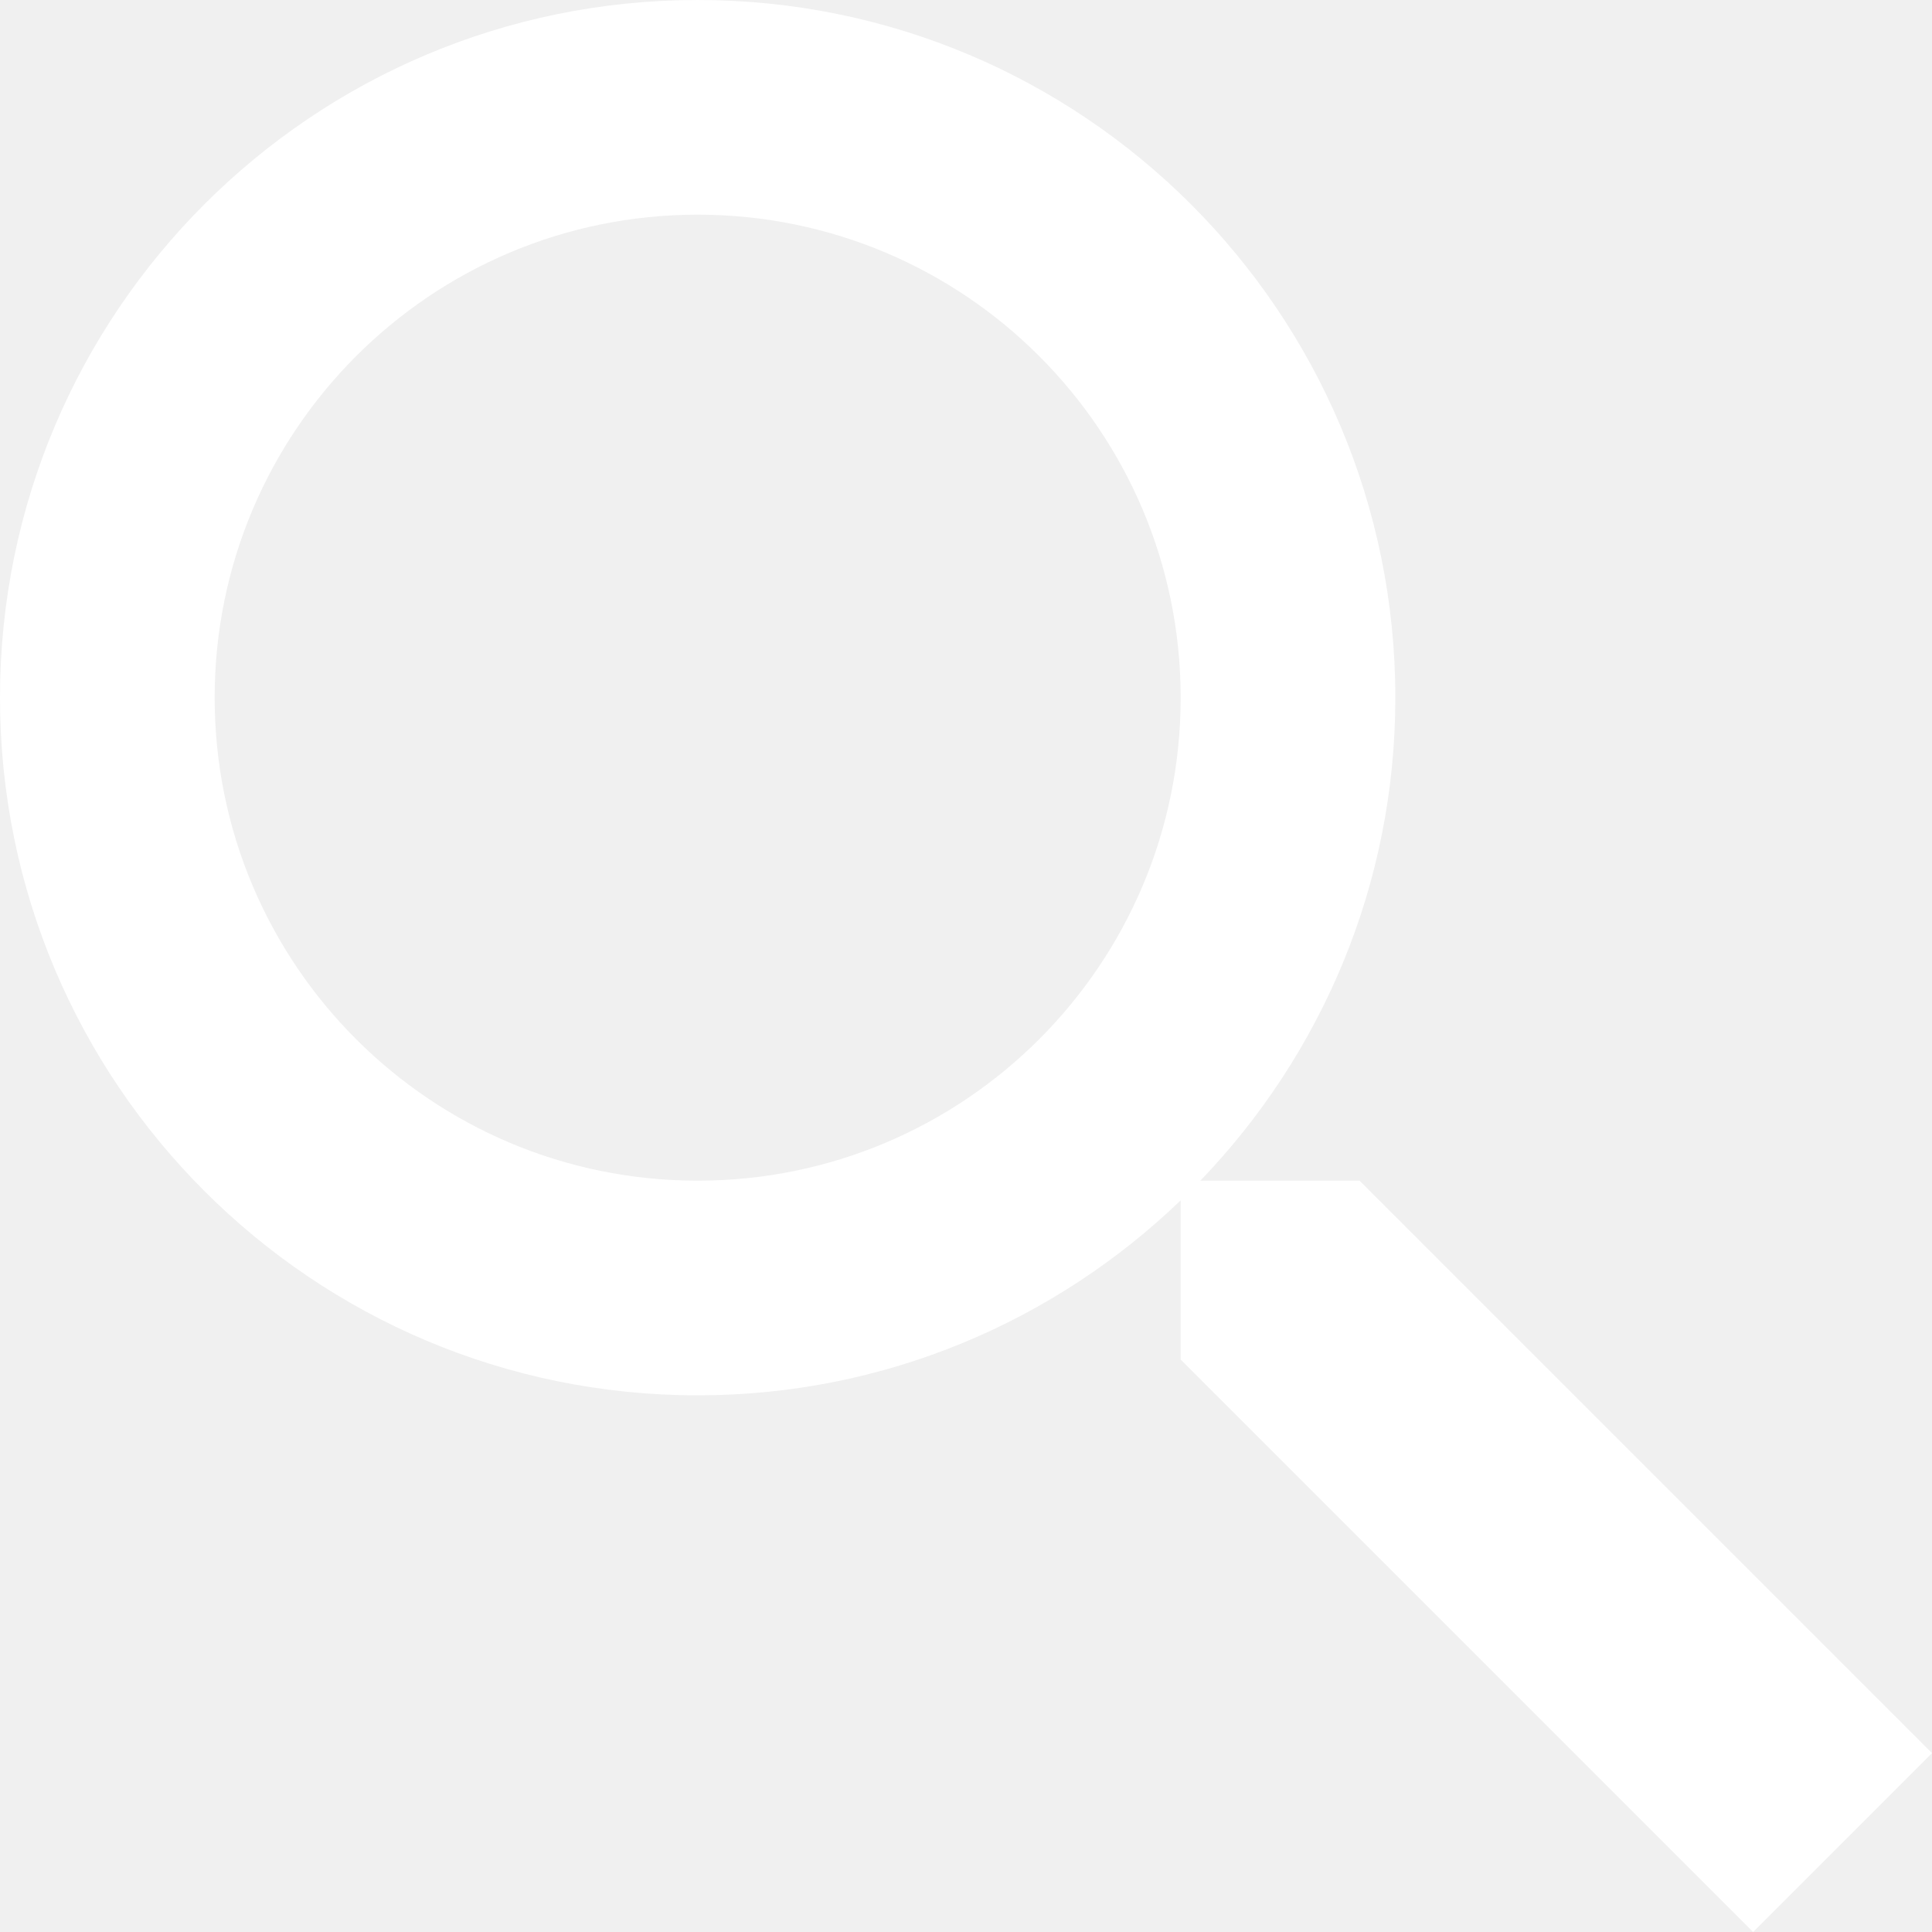
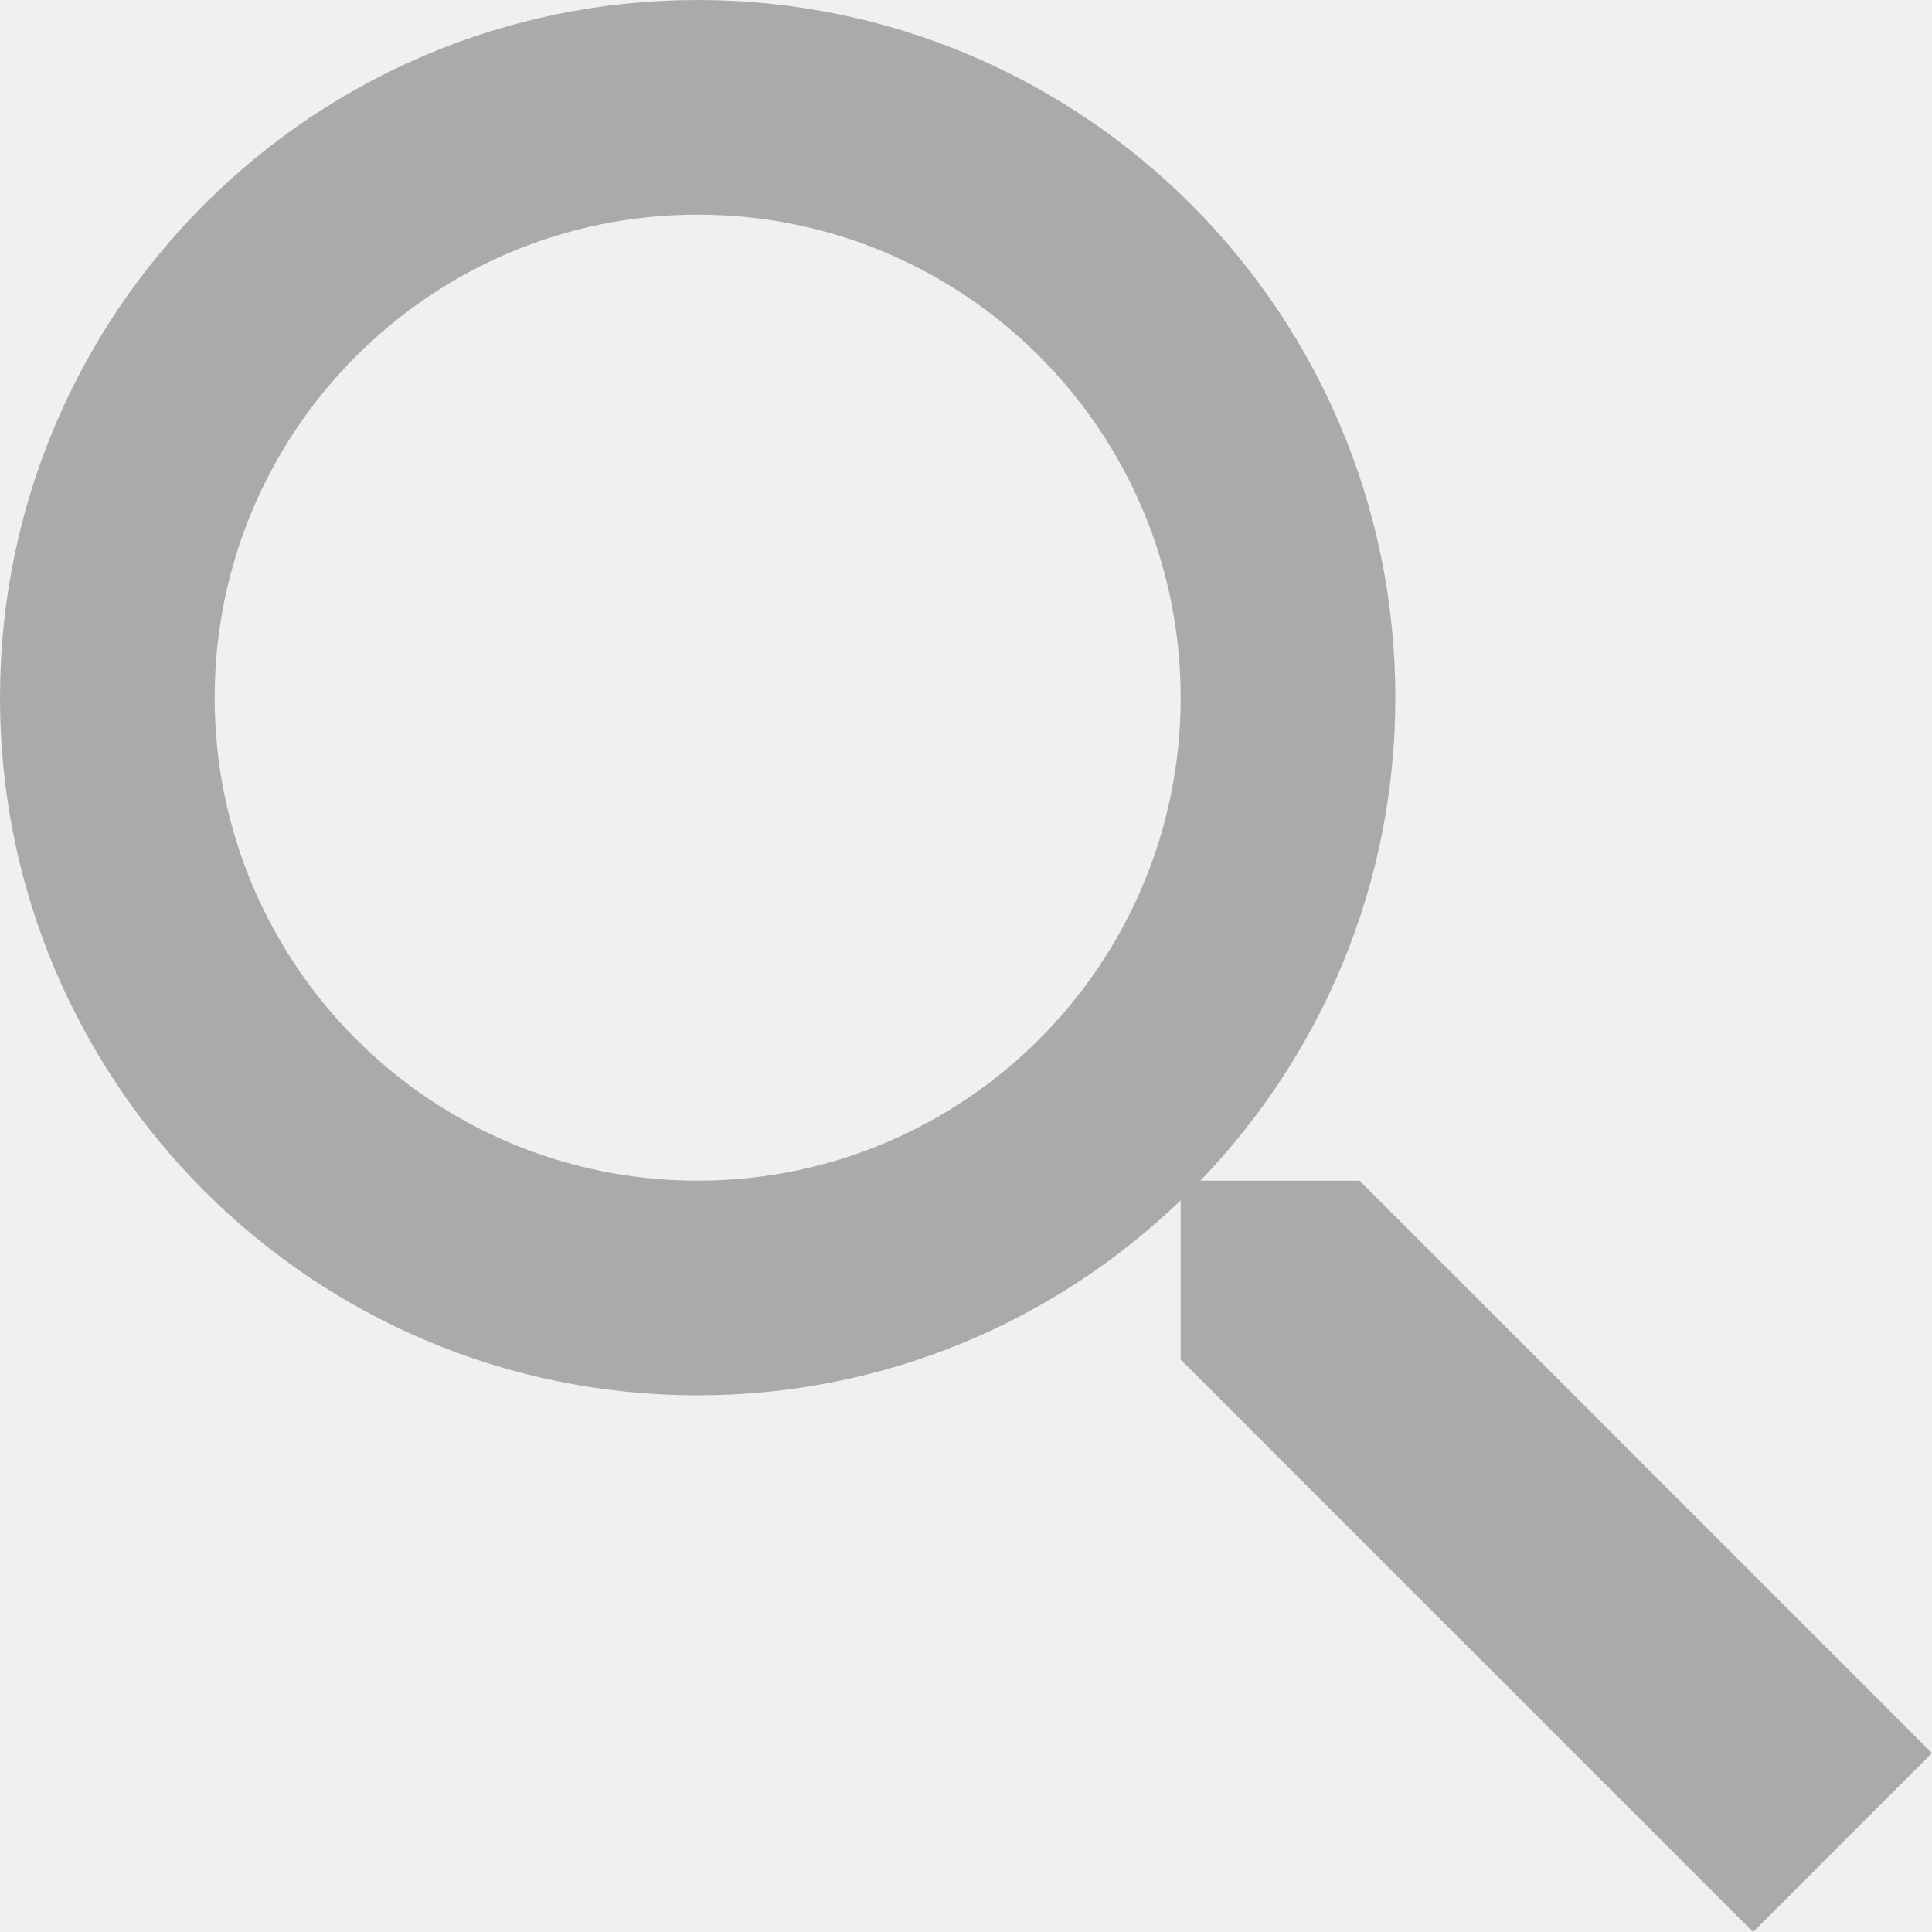
<svg xmlns="http://www.w3.org/2000/svg" version="1.1" id="图层_1" x="0px" y="0px" width="36px" height="36px" viewBox="0 0 36 36" enable-background="new 0 0 36 36" xml:space="preserve">
-   <path fill="#FFFFFF" d="M25.333,22h-2.966C24.613,19.664,26,16.496,26,13c0-7.18-5.82-13-13-13S0,5.82,0,13s5.82,13,13,13  c3.496,0,6.664-1.387,9-3.633v2.966L32.667,36L36,32.667L25.333,22z M13,22c-4.971,0-9-4.029-9-9c0-4.971,4.029-9,9-9s9,4.029,9,9  C22,17.971,17.971,22,13,22z" />
+   <path fill="#aaaaaa" d="M25.333,22h-2.966C24.613,19.664,26,16.496,26,13c0-7.18-5.82-13-13-13S0,5.82,0,13s5.82,13,13,13  c3.496,0,6.664-1.387,9-3.633v2.966L32.667,36L36,32.667L25.333,22z M13,22c-4.971,0-9-4.029-9-9c0-4.971,4.029-9,9-9s9,4.029,9,9  C22,17.971,17.971,22,13,22z" />
</svg>
